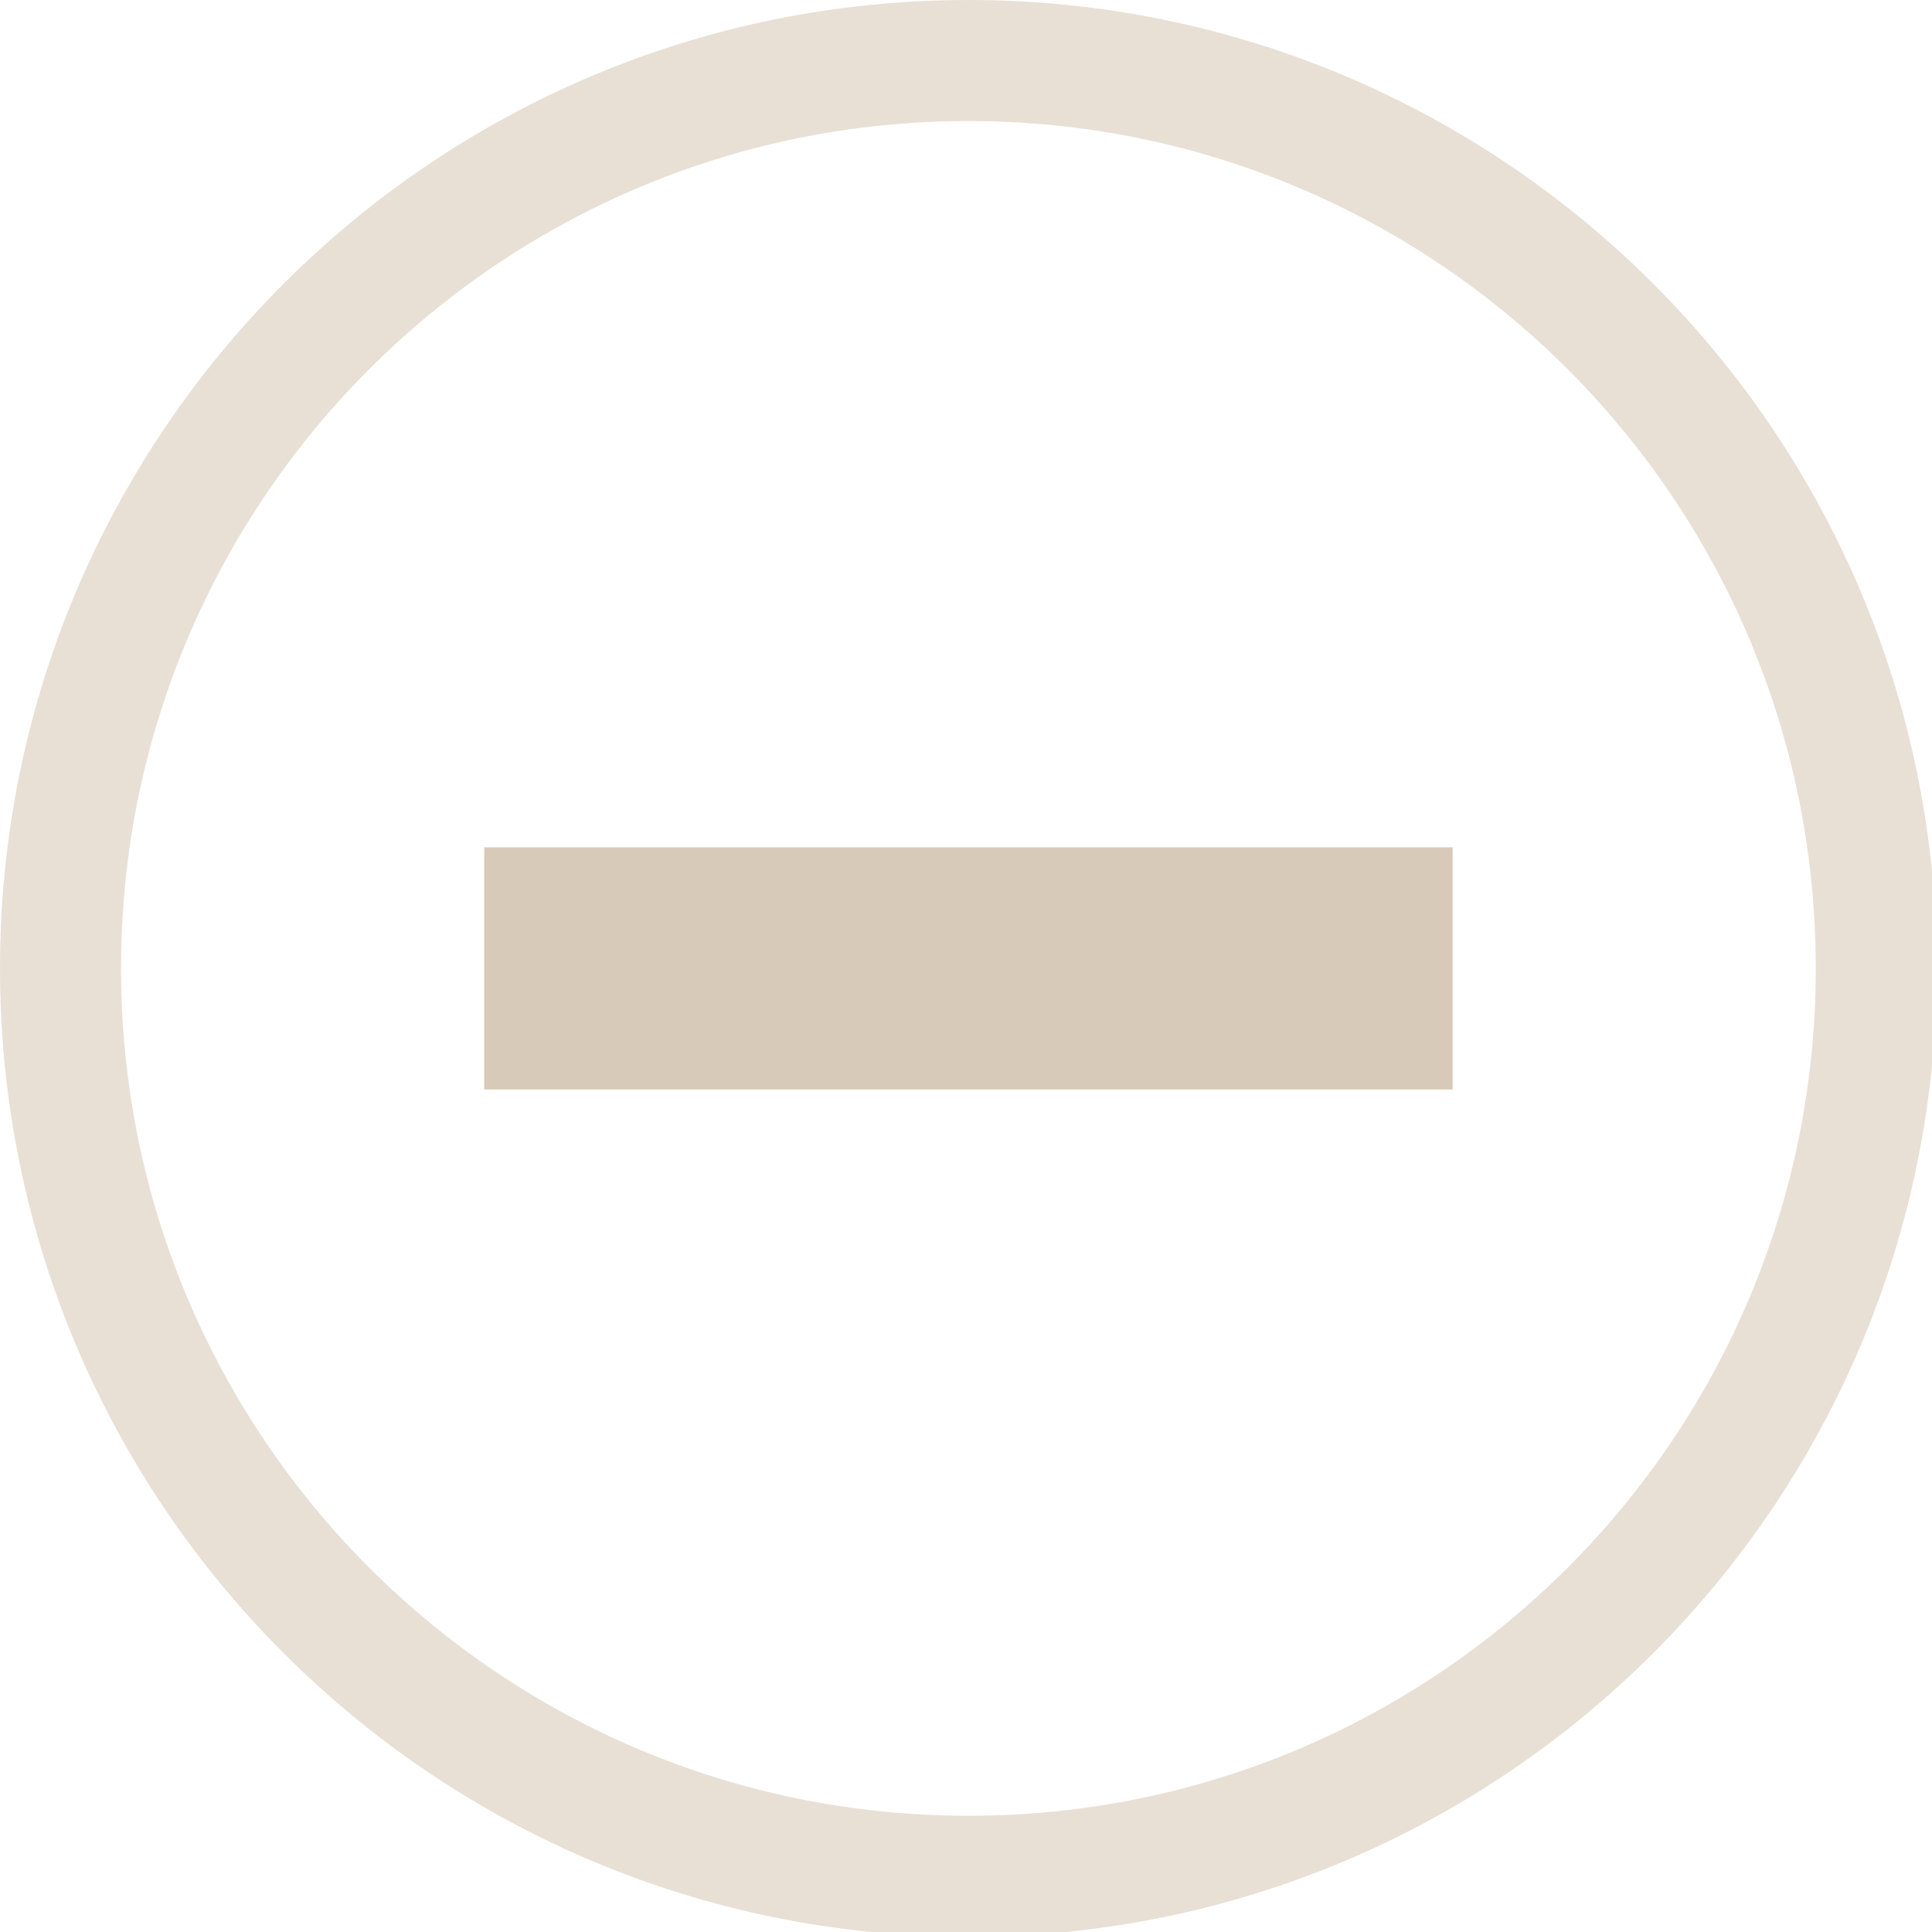
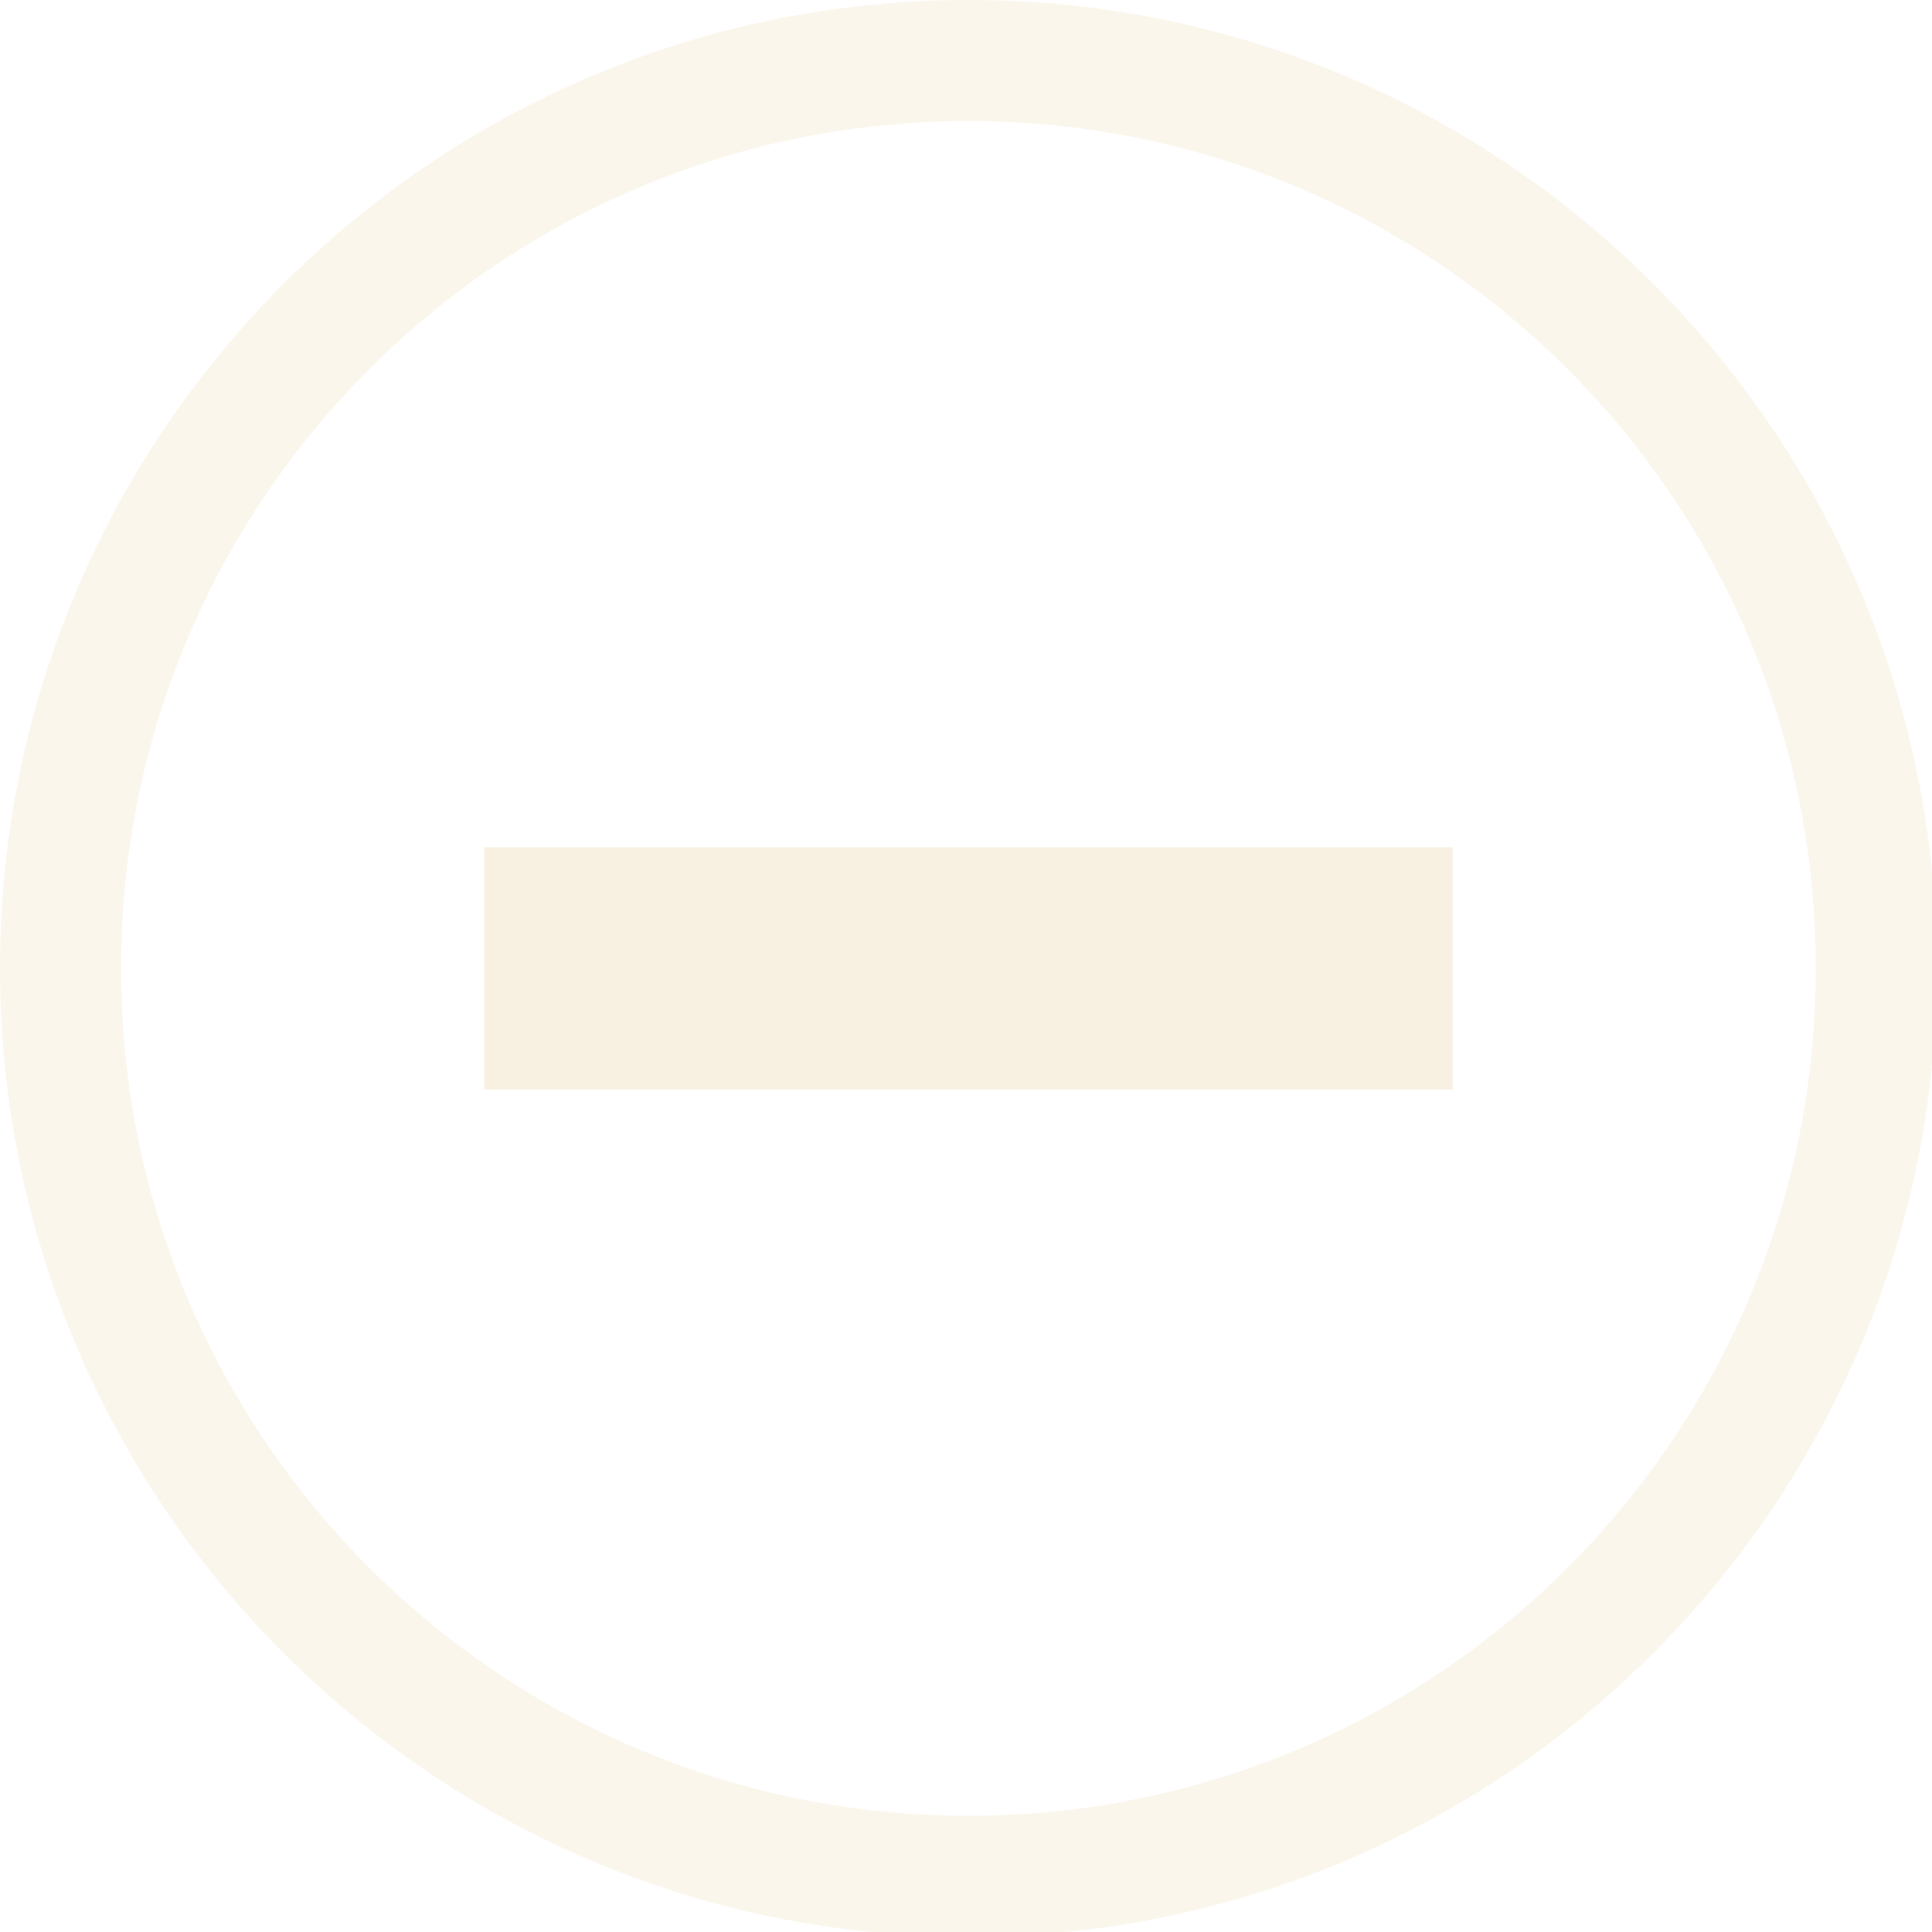
<svg xmlns="http://www.w3.org/2000/svg" width="133pt" height="133pt" viewBox="0 0 133 133" version="1.1">
  <g id="surface1">
-     <path style=" stroke:none;fill-rule:nonzero;fill:#d8cab8;fill-opacity:0.5;" d="M 66.668 0 C 29.852 0 0 29.852 0 66.668 C 0 103.484 29.852 133.332 66.668 133.332 C 103.484 133.332 133.332 103.484 133.332 66.668 C 133.332 29.852 103.484 0 66.668 0 Z M 66.668 8.332 C 98.895 8.332 125 34.441 125 66.668 C 125 98.895 98.895 125 66.668 125 C 34.441 125 8.332 98.895 8.332 66.668 C 8.332 34.441 34.441 8.332 66.668 8.332 Z M 66.668 8.332 " />
-     <path style=" stroke:none;fill-rule:nonzero;fill:#d8cab8;fill-opacity:0.15;" d="M 66.668 0 C 29.852 0 0 29.852 0 66.668 C 0 103.484 29.852 133.332 66.668 133.332 C 103.484 133.332 133.332 103.484 133.332 66.668 C 133.332 29.852 103.484 0 66.668 0 Z M 66.668 8.332 C 98.895 8.332 125 34.441 125 66.668 C 125 98.895 98.895 125 66.668 125 C 34.441 125 8.332 98.895 8.332 66.668 C 8.332 34.441 34.441 8.332 66.668 8.332 Z M 66.668 8.332 " />
-     <path style=" stroke:none;fill-rule:nonzero;fill:#d8cab8;fill-opacity:1;" d="M 33.332 58.332 L 100 58.332 L 100 75 L 33.332 75 Z M 33.332 58.332 " />
+     <path style=" stroke:none;fill-rule:nonzero;fill:#F8F0E1;fill-opacity:0.5;" d="M 66.668 0 C 29.852 0 0 29.852 0 66.668 C 0 103.484 29.852 133.332 66.668 133.332 C 103.484 133.332 133.332 103.484 133.332 66.668 C 133.332 29.852 103.484 0 66.668 0 Z M 66.668 8.332 C 98.895 8.332 125 34.441 125 66.668 C 125 98.895 98.895 125 66.668 125 C 34.441 125 8.332 98.895 8.332 66.668 C 8.332 34.441 34.441 8.332 66.668 8.332 Z M 66.668 8.332 " />
+     <path style=" stroke:none;fill-rule:nonzero;fill:#F8F0E1;fill-opacity:0.15;" d="M 66.668 0 C 29.852 0 0 29.852 0 66.668 C 0 103.484 29.852 133.332 66.668 133.332 C 103.484 133.332 133.332 103.484 133.332 66.668 C 133.332 29.852 103.484 0 66.668 0 Z M 66.668 8.332 C 98.895 8.332 125 34.441 125 66.668 C 125 98.895 98.895 125 66.668 125 C 34.441 125 8.332 98.895 8.332 66.668 C 8.332 34.441 34.441 8.332 66.668 8.332 Z M 66.668 8.332 " />
+     <path style=" stroke:none;fill-rule:nonzero;fill:#F8F0E1;fill-opacity:1;" d="M 33.332 58.332 L 100 58.332 L 100 75 L 33.332 75 Z M 33.332 58.332 " />
  </g>
</svg>
